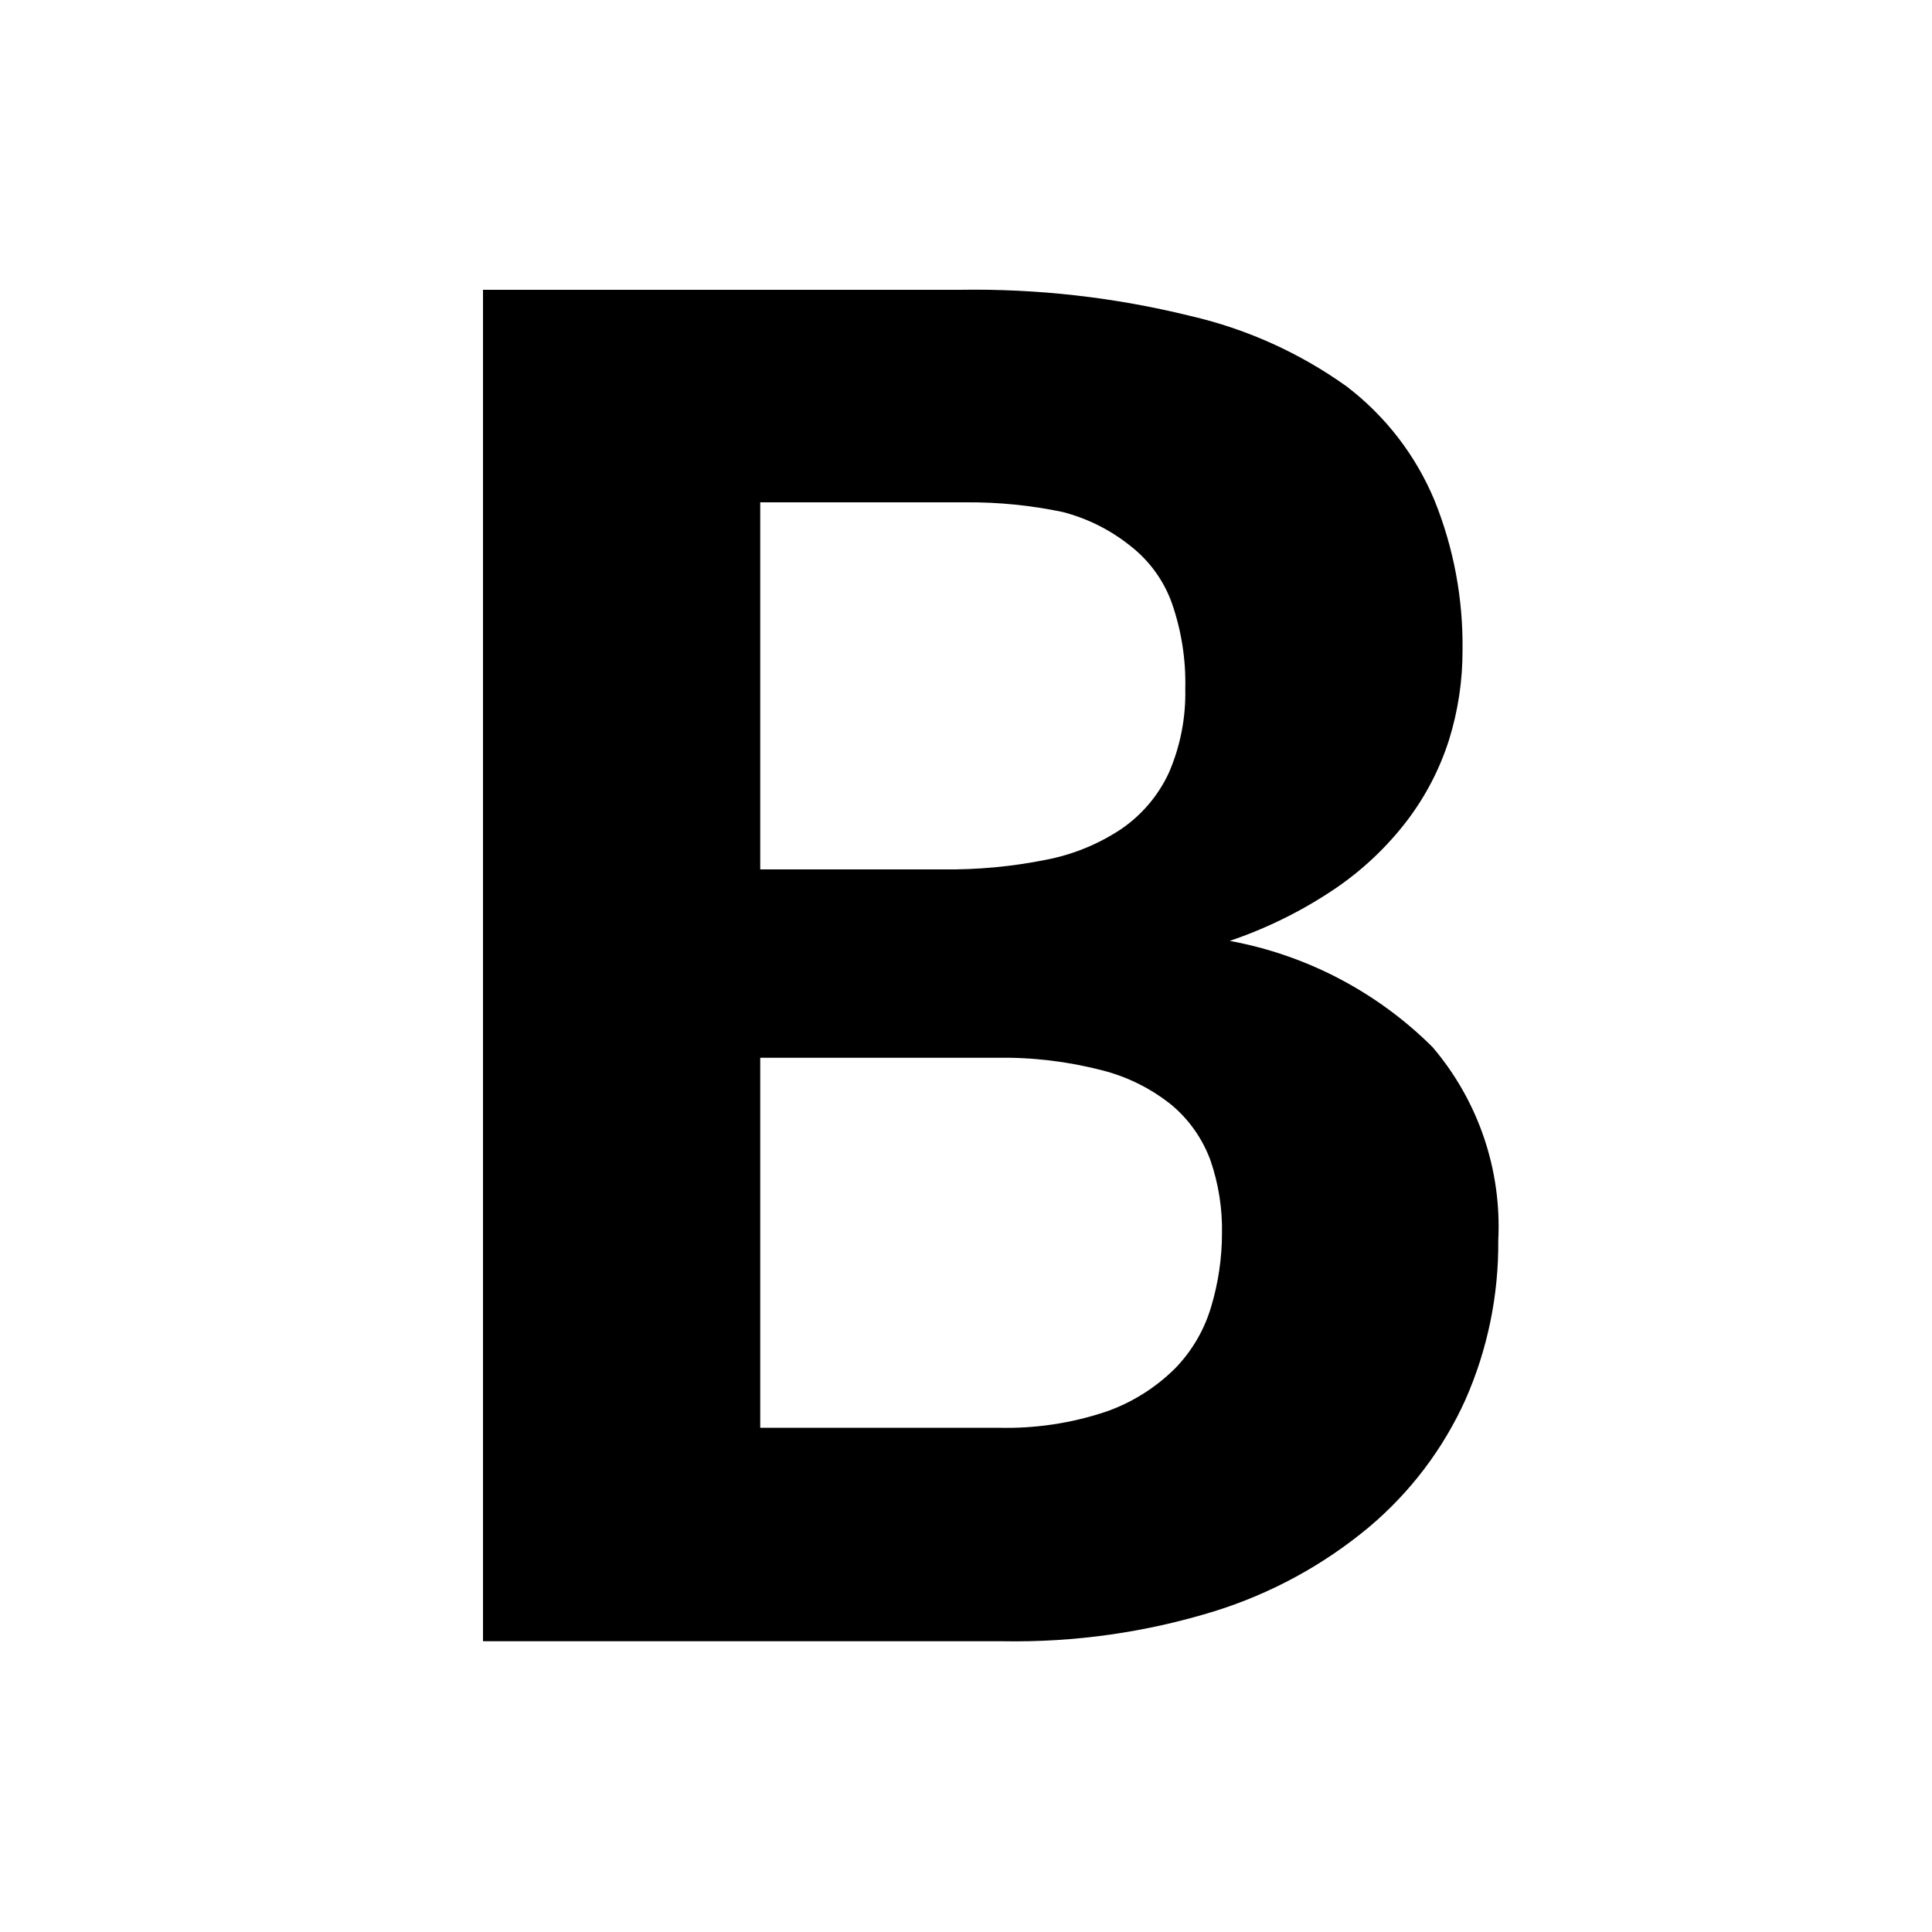
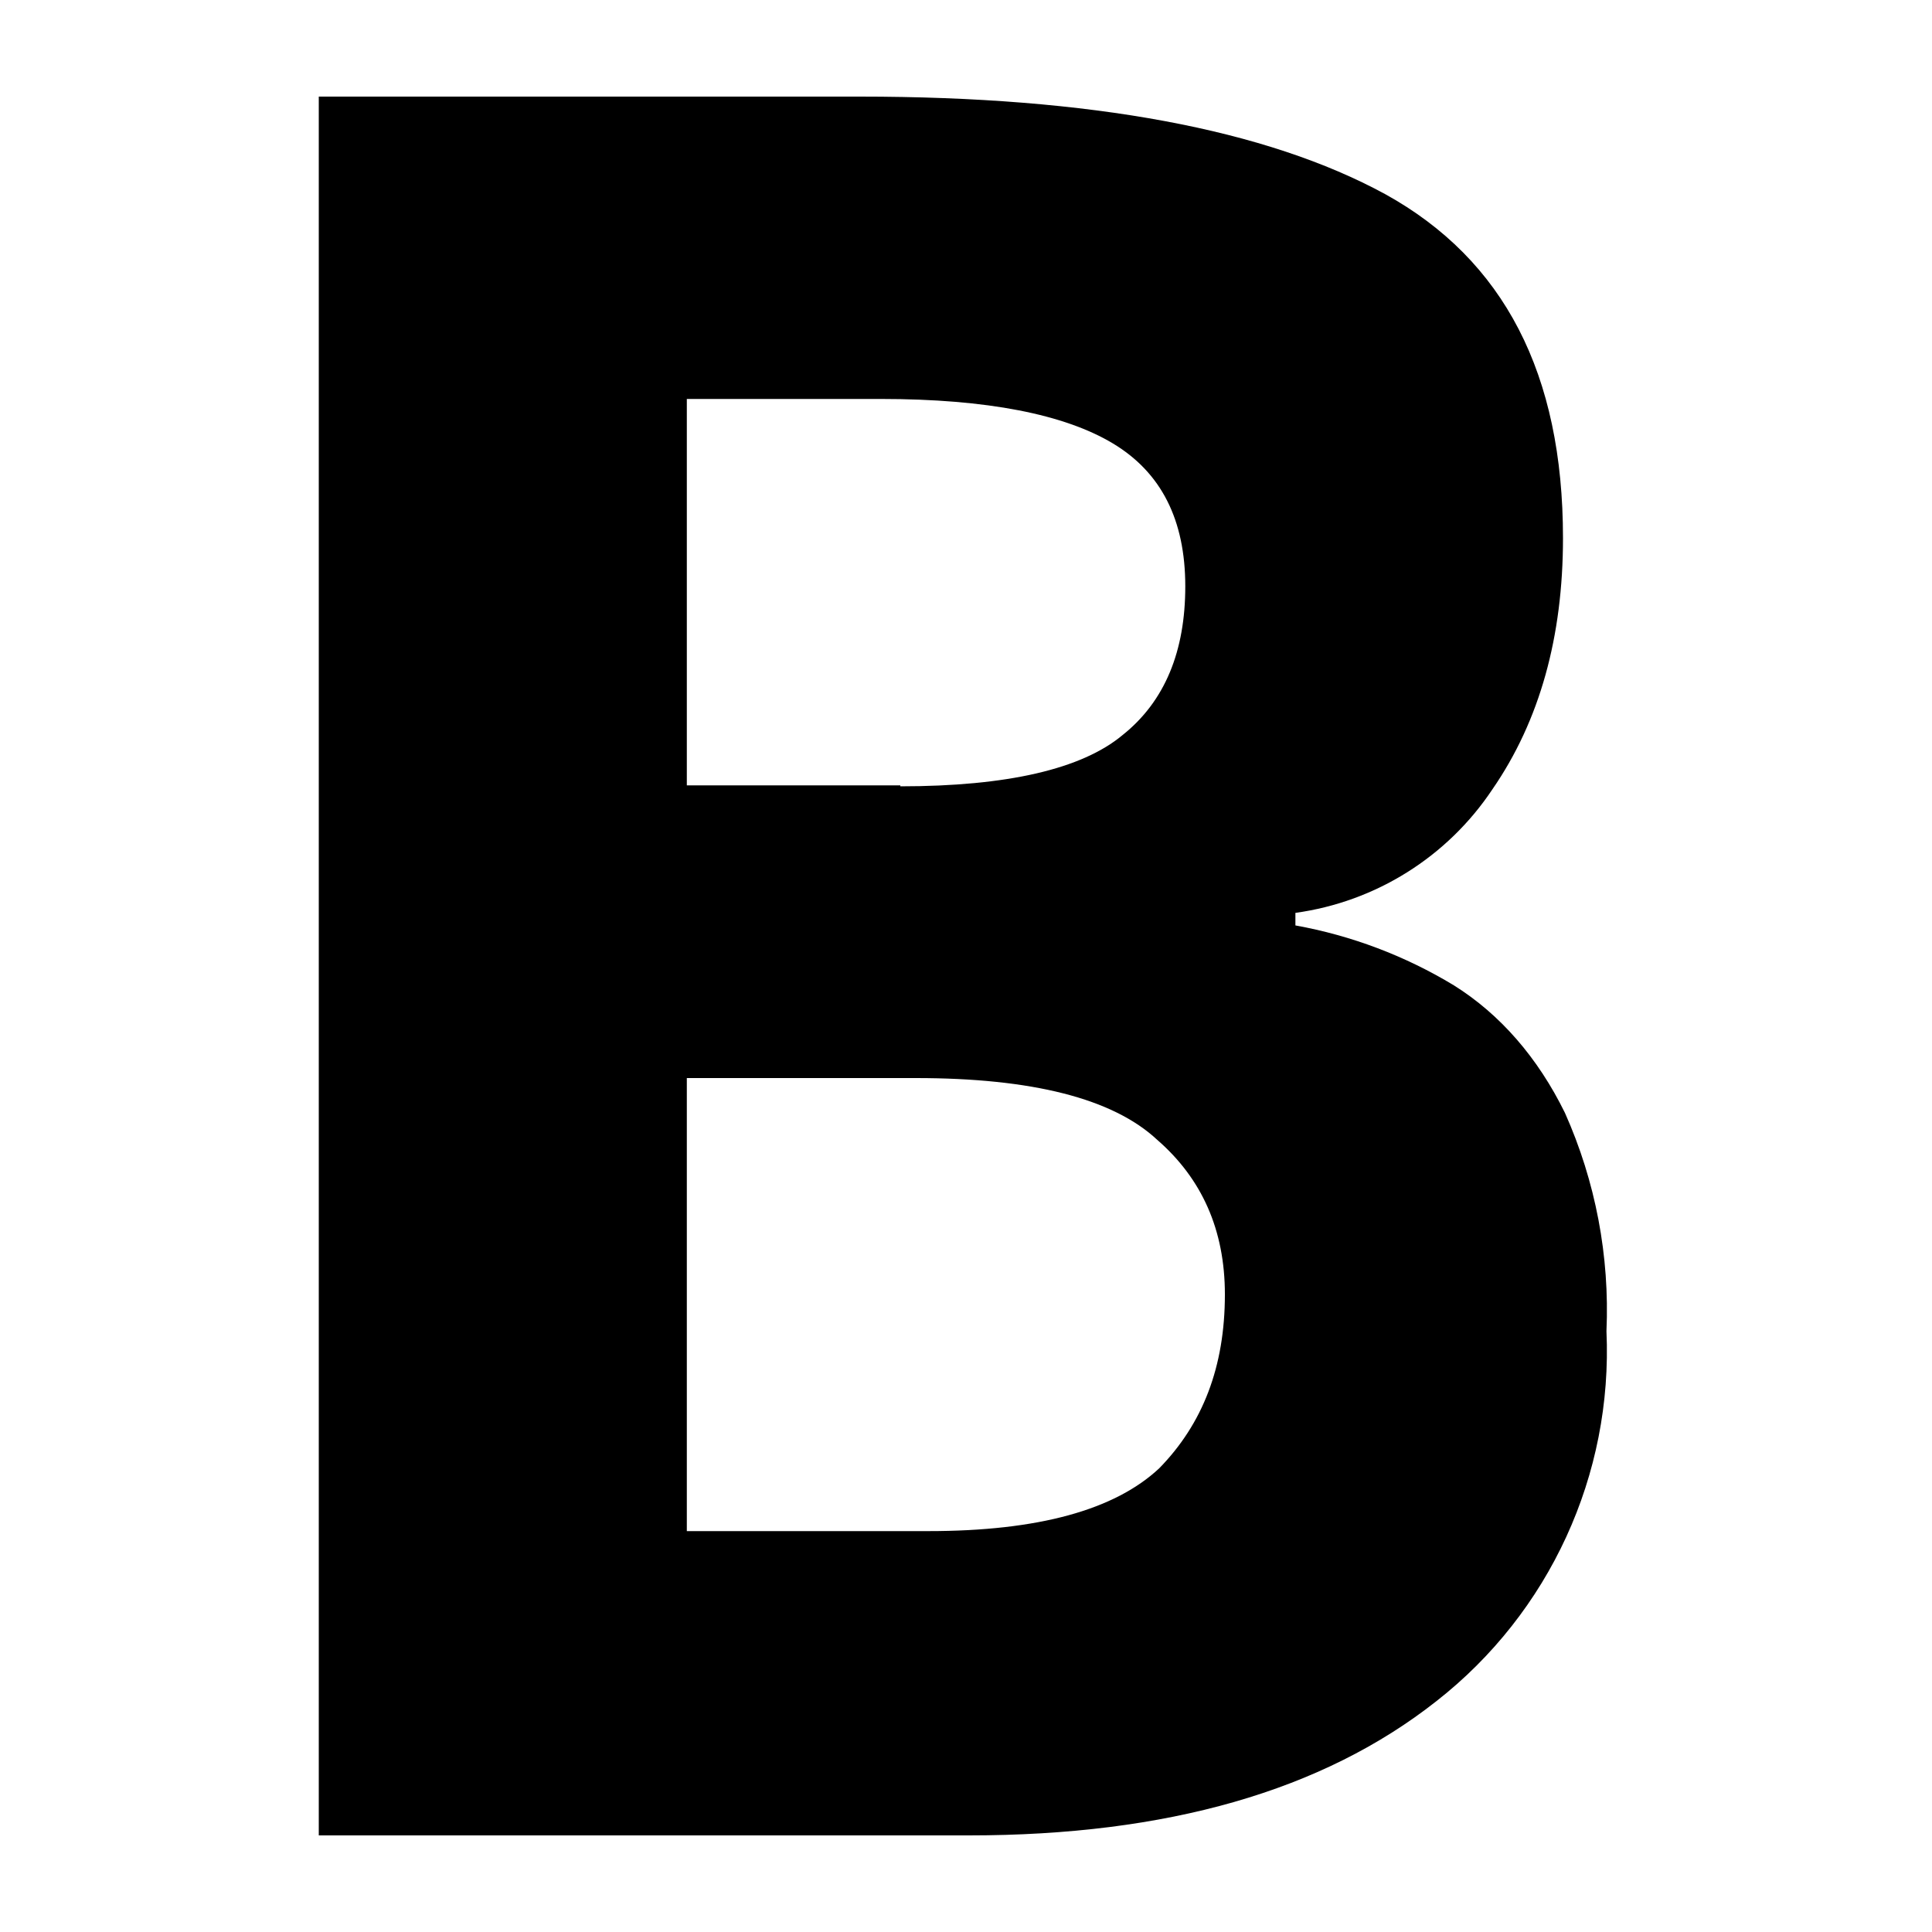
<svg xmlns="http://www.w3.org/2000/svg" width="20" height="20" viewBox="0 0 20 20">
-   <path d="M9.93 3a9.34 9.34 0 012.39.27 4.53 4.53 0 011.62.73 2.87 2.87 0 01.91 1.18 4 4 0 01.29 1.55 3.09 3.09 0 01-.14.93 2.77 2.77 0 01-.43.83 3.21 3.21 0 01-.75.71 4.56 4.56 0 01-1.09.54 4 4 0 012.1 1.1 2.86 2.86 0 01.68 2 4 4 0 01-.34 1.65 3.73 3.73 0 01-1 1.32 4.66 4.66 0 01-1.6.87 7 7 0 01-2.19.31H5V3zM7.87 5.2V9h1.89a5.1 5.1 0 001.07-.1 2.13 2.13 0 00.78-.32A1.44 1.44 0 0012.1 8a2.07 2.07 0 00.17-.87 2.51 2.51 0 00-.14-.89 1.31 1.31 0 00-.43-.59 1.86 1.86 0 00-.7-.35 4.72 4.72 0 00-1-.1zm2.46 9.58a3.24 3.24 0 001.13-.17 1.91 1.91 0 00.71-.45 1.54 1.54 0 00.37-.64 2.66 2.66 0 00.11-.75 2.2 2.2 0 00-.12-.76 1.36 1.36 0 00-.4-.57 1.89 1.89 0 00-.72-.36 4.09 4.09 0 00-1.1-.13H7.87v3.83z" />
+   <path d="M8.9 1c2.4 0 4.21.34 5.44 1.01 1.23.68 1.84 1.86 1.84 3.56 0 1.02-.24 1.89-.73 2.6a2.93 2.93 0 0 1-2.04 1.28v.13a4.82 4.82 0 0 1 1.64.62c.48.3.87.75 1.15 1.32a5 5 0 0 1 .43 2.26 4.6 4.6 0 0 1-1.76 3.83c-1.18.93-2.79 1.39-4.84 1.39H3.3V1h5.6zm.42 7.14c1.11 0 1.88-.18 2.3-.53.44-.35.65-.87.65-1.54 0-.69-.25-1.18-.75-1.48-.5-.3-1.3-.46-2.4-.46H7.11v4h2.21zm-2.21 3.02v4.69h2.5c1.14 0 1.93-.22 2.39-.65.45-.46.68-1.05.68-1.8 0-.67-.24-1.2-.7-1.6-.46-.43-1.3-.64-2.5-.64H7.1z" />
</svg>
